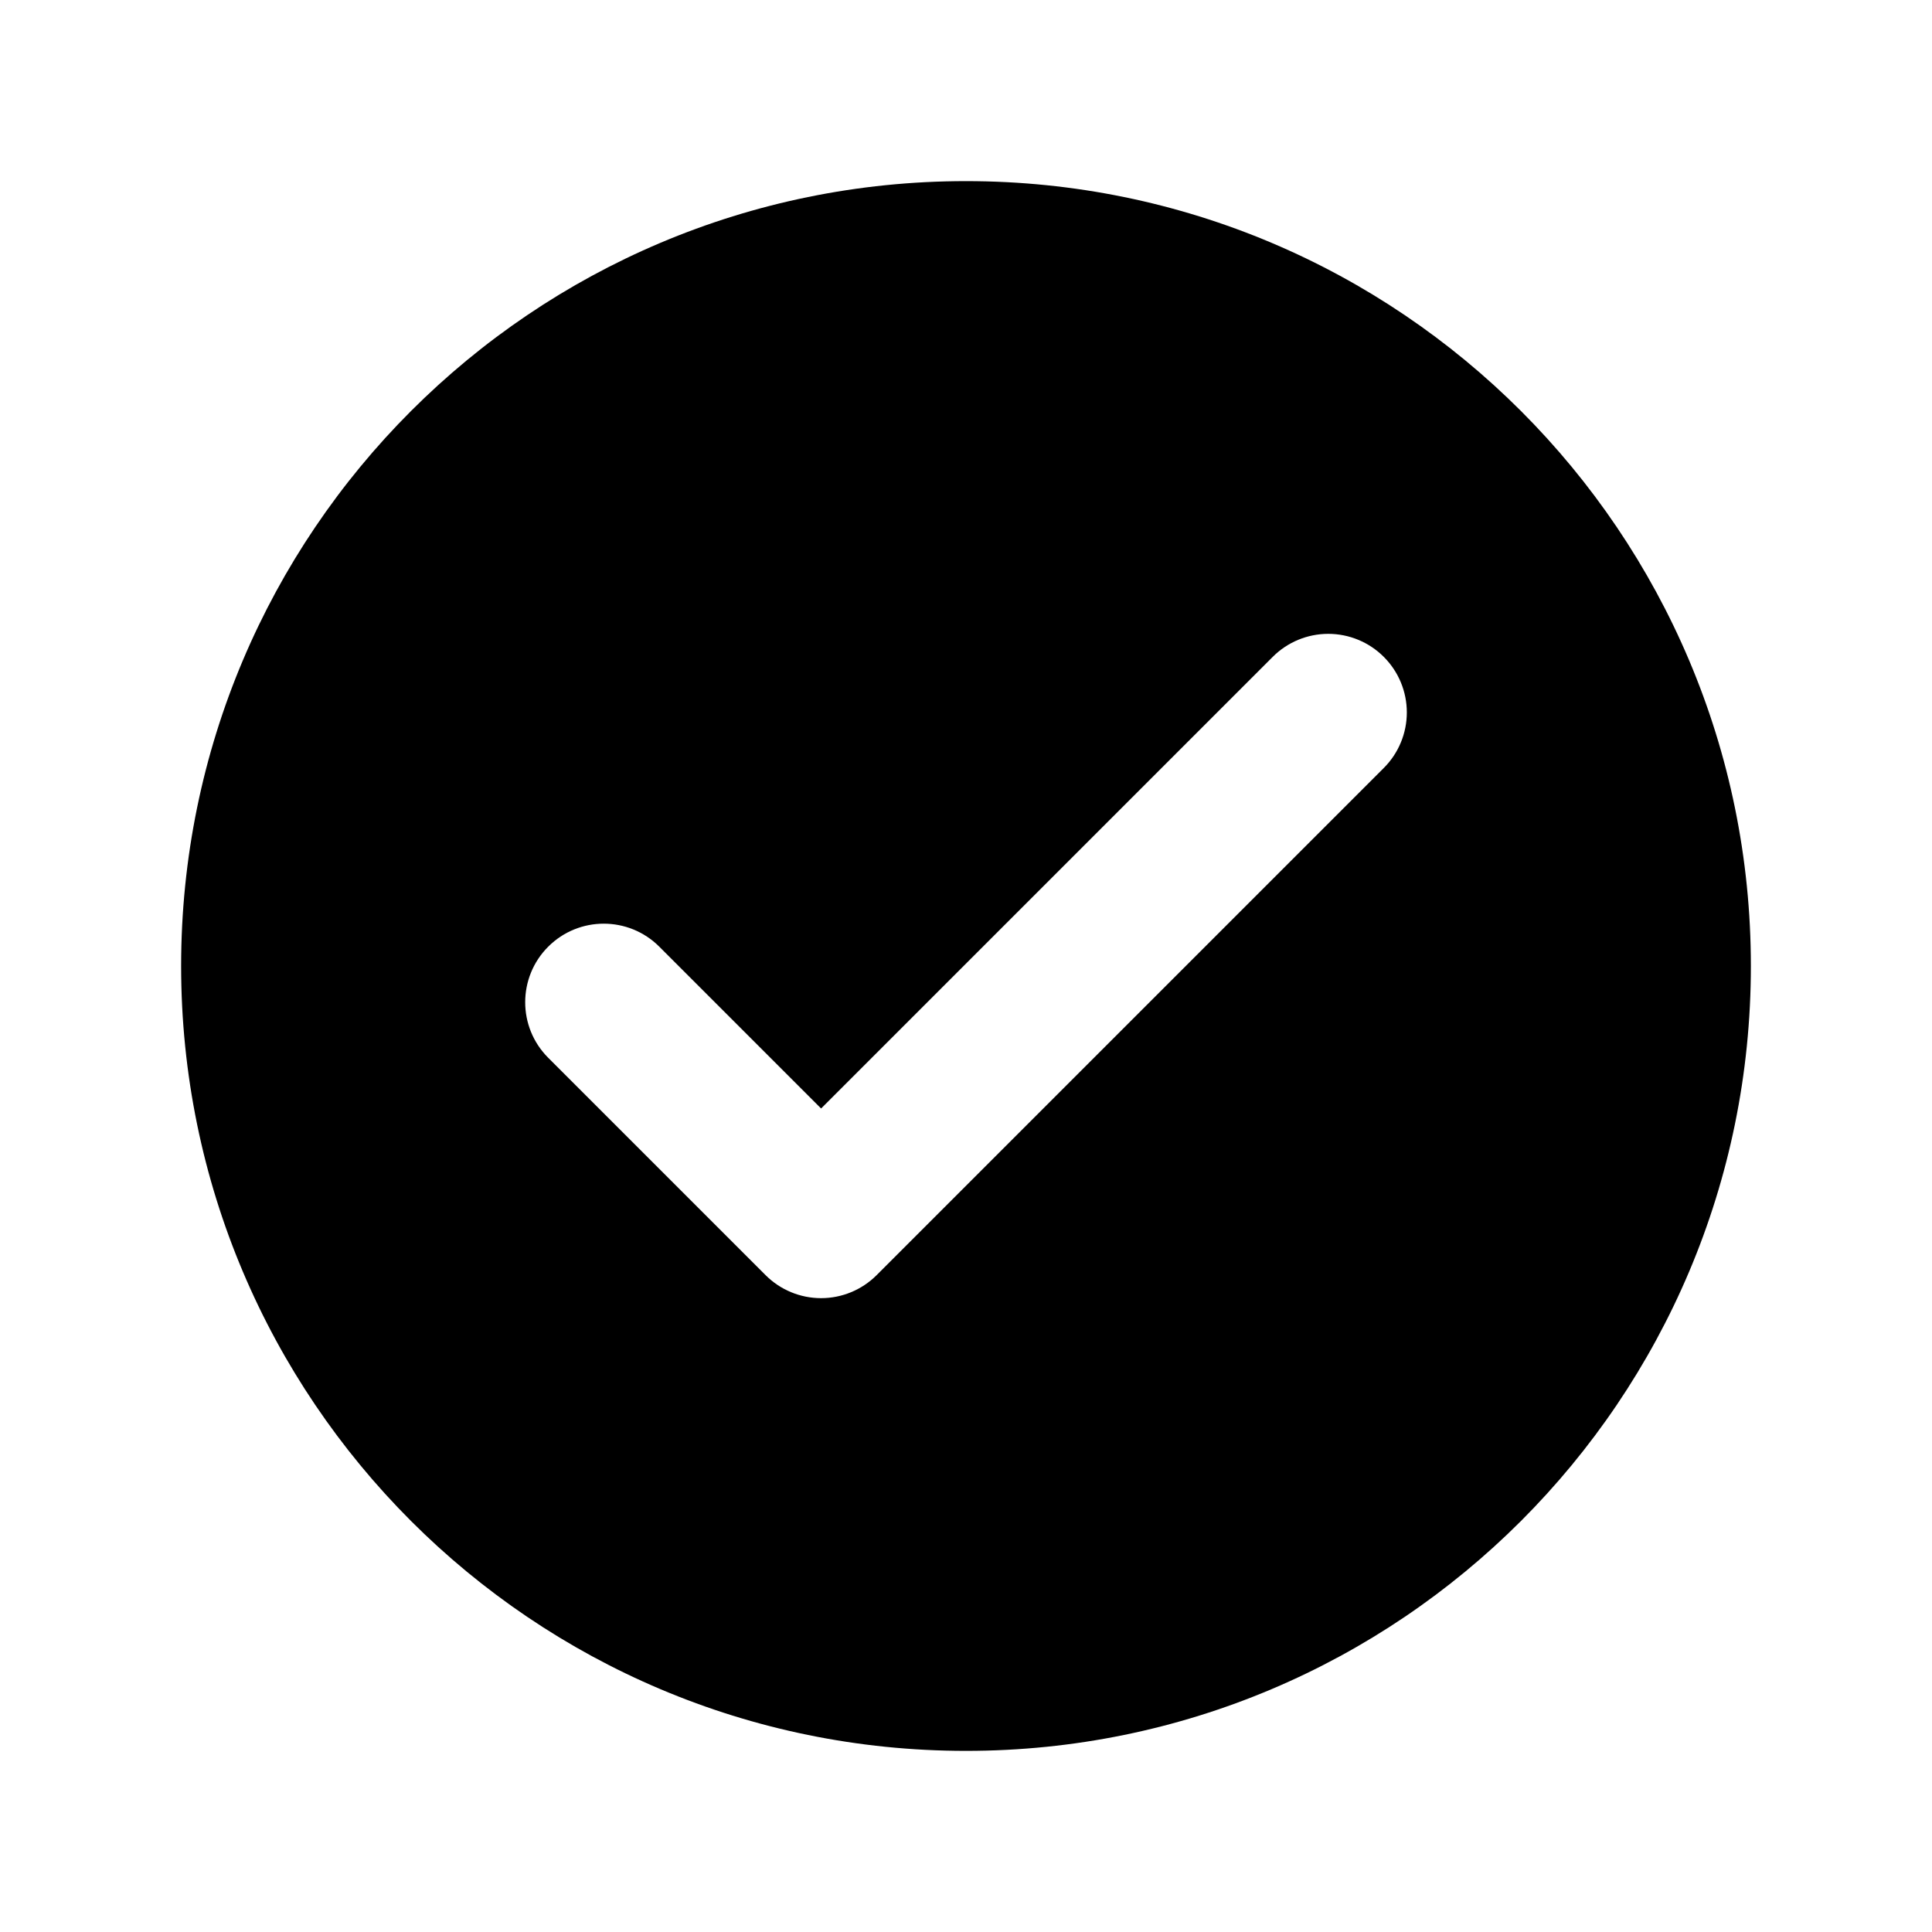
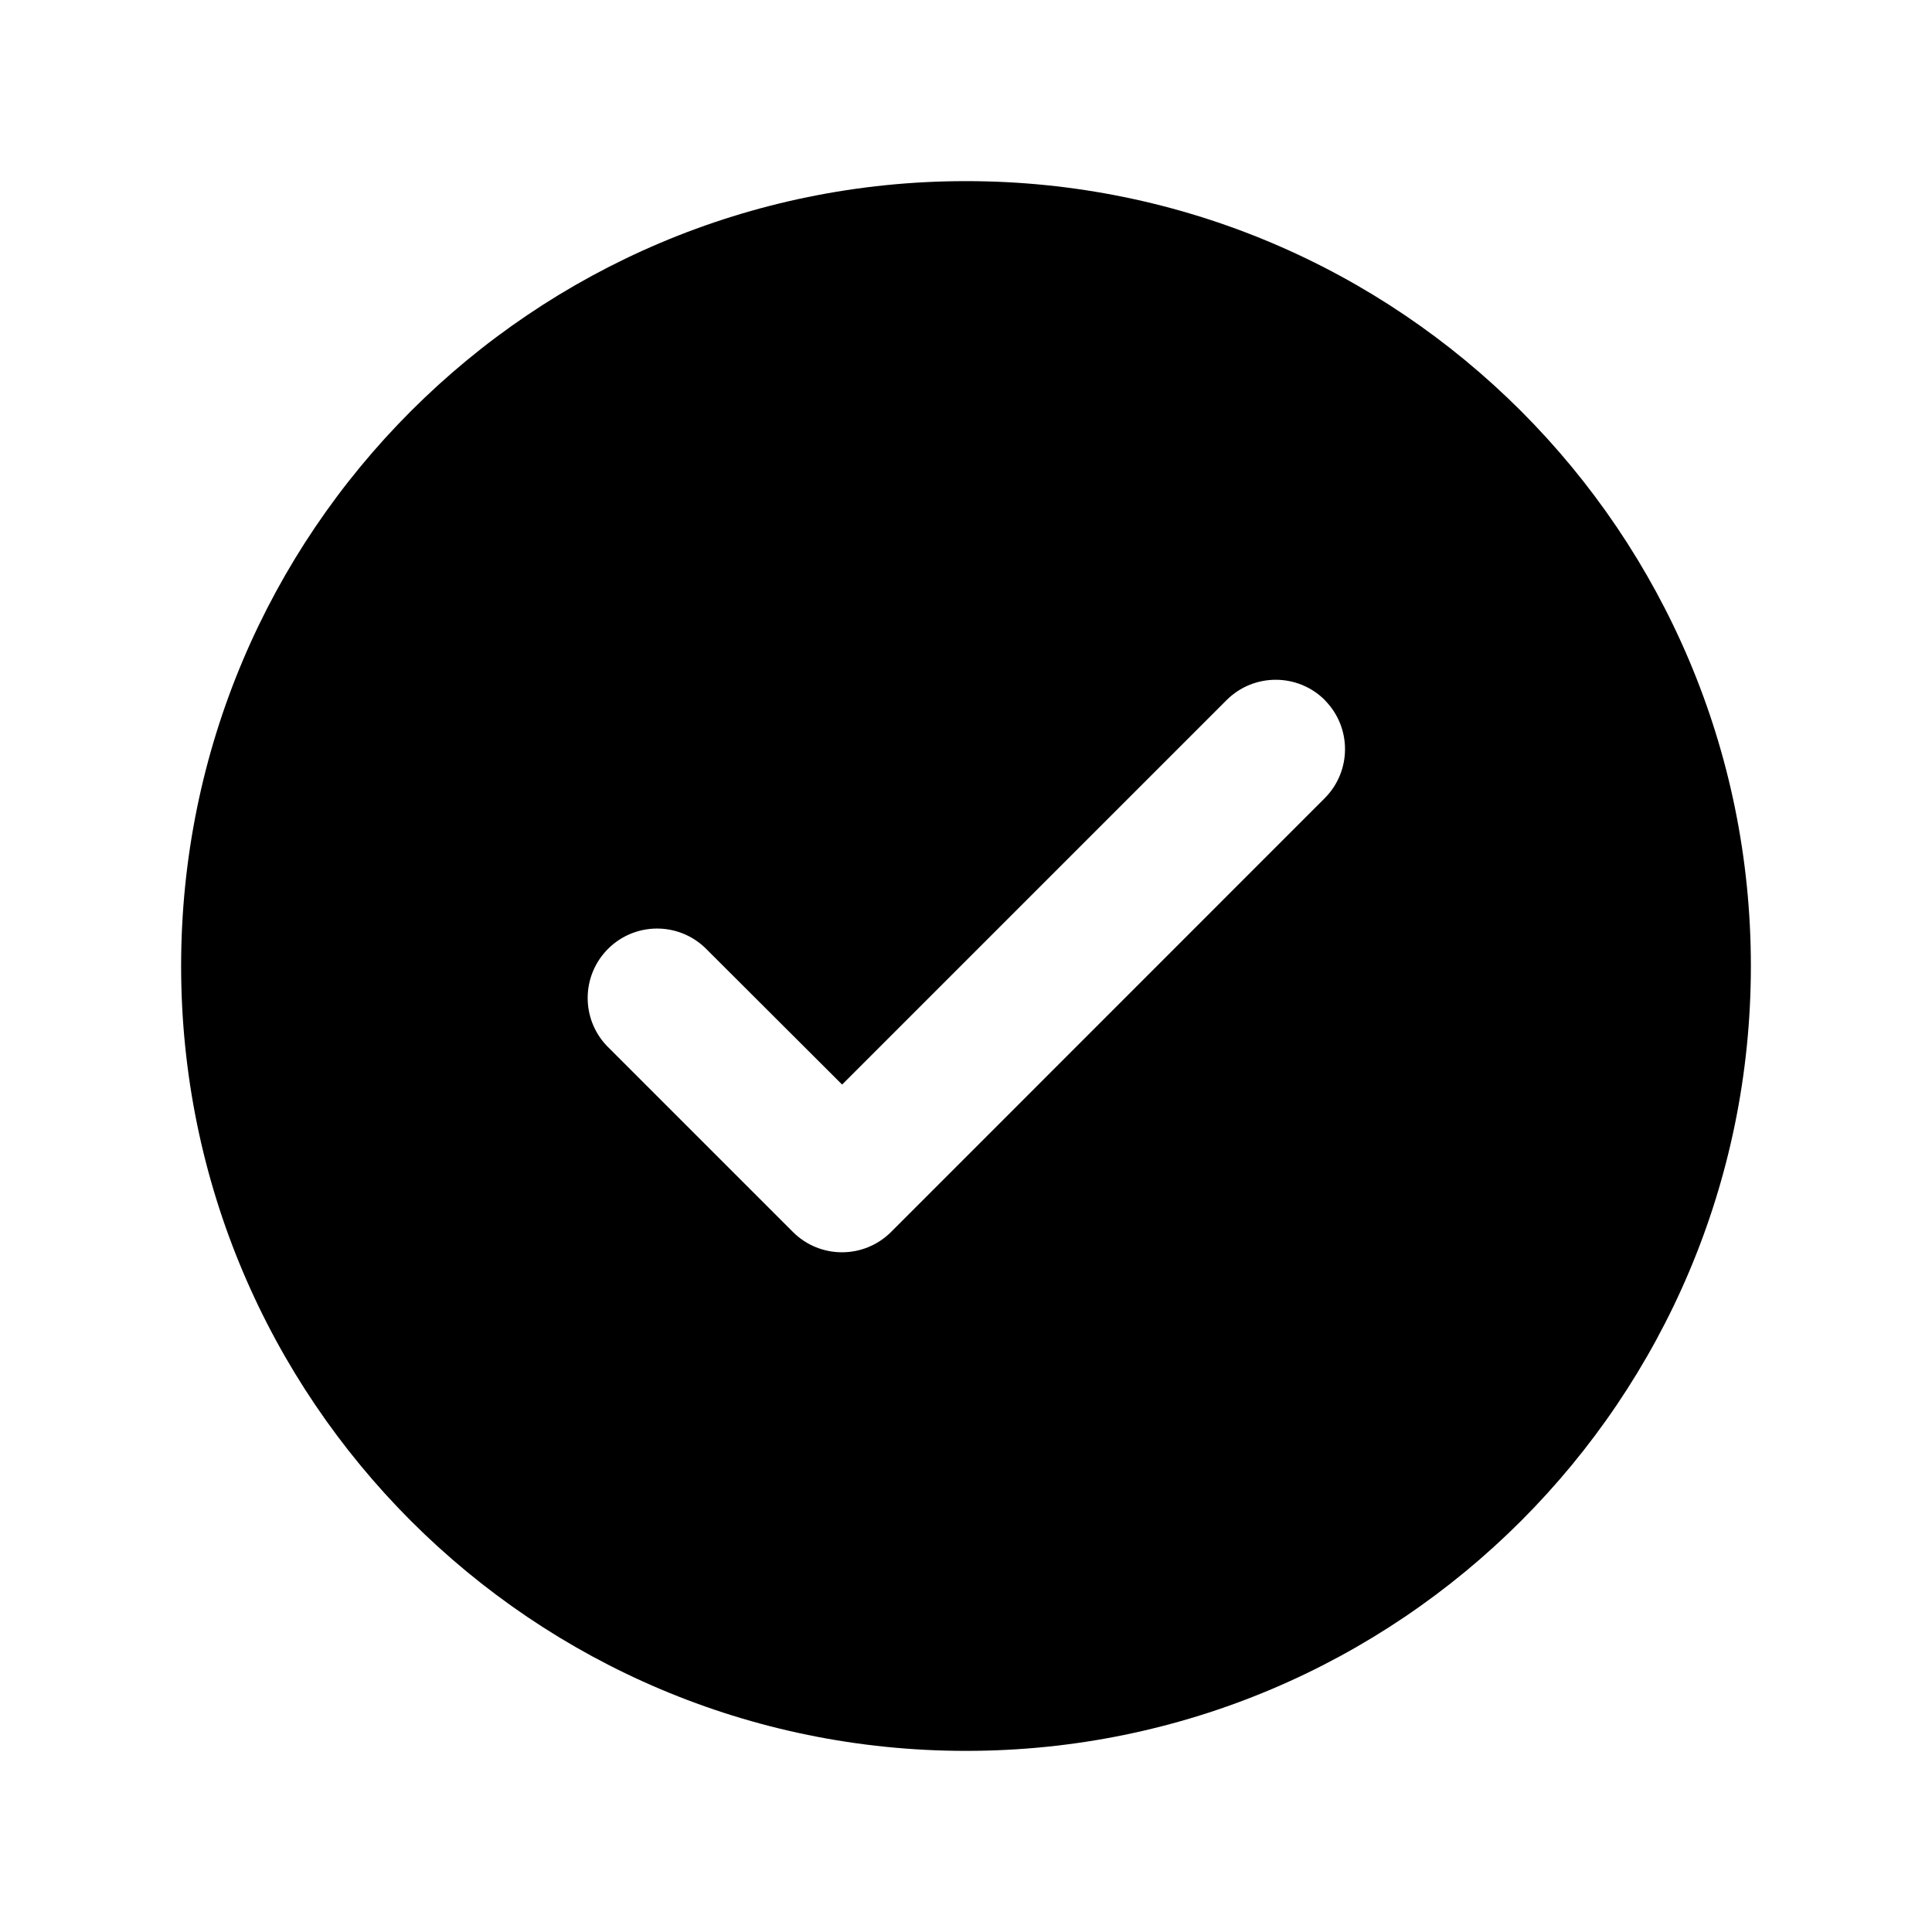
<svg xmlns="http://www.w3.org/2000/svg" fill="none" viewBox="0 0 16 16">
-   <path fill="currentColor" fill-rule="evenodd" d="M8 1.5a6.5 6.5 0 1 1 0 13 6.5 6.5 0 0 1 0-13m3.46 3.94a.65.65 0 0 0-.92 0L6.8 9.18 5.46 7.84a.65.65 0 0 0-.92.92l1.8 1.8a.65.65 0 0 0 .92 0l4.2-4.2a.65.65 0 0 0 0-.92" clip-rule="evenodd" />
+   <path fill="currentColor" fill-rule="evenodd" d="M8 1.5a6.5 6.5 0 1 1 0 13 6.5 6.5 0 0 1 0-13m2.972 4.298a.576.576 0 0 0-.814 0L6.974 8.982 5.84 7.85a.575.575 0 0 0-.813.813l1.54 1.54a.575.575 0 0 0 .812 0l3.592-3.593a.575.575 0 0 0 0-.812" clip-rule="evenodd" />
</svg>
